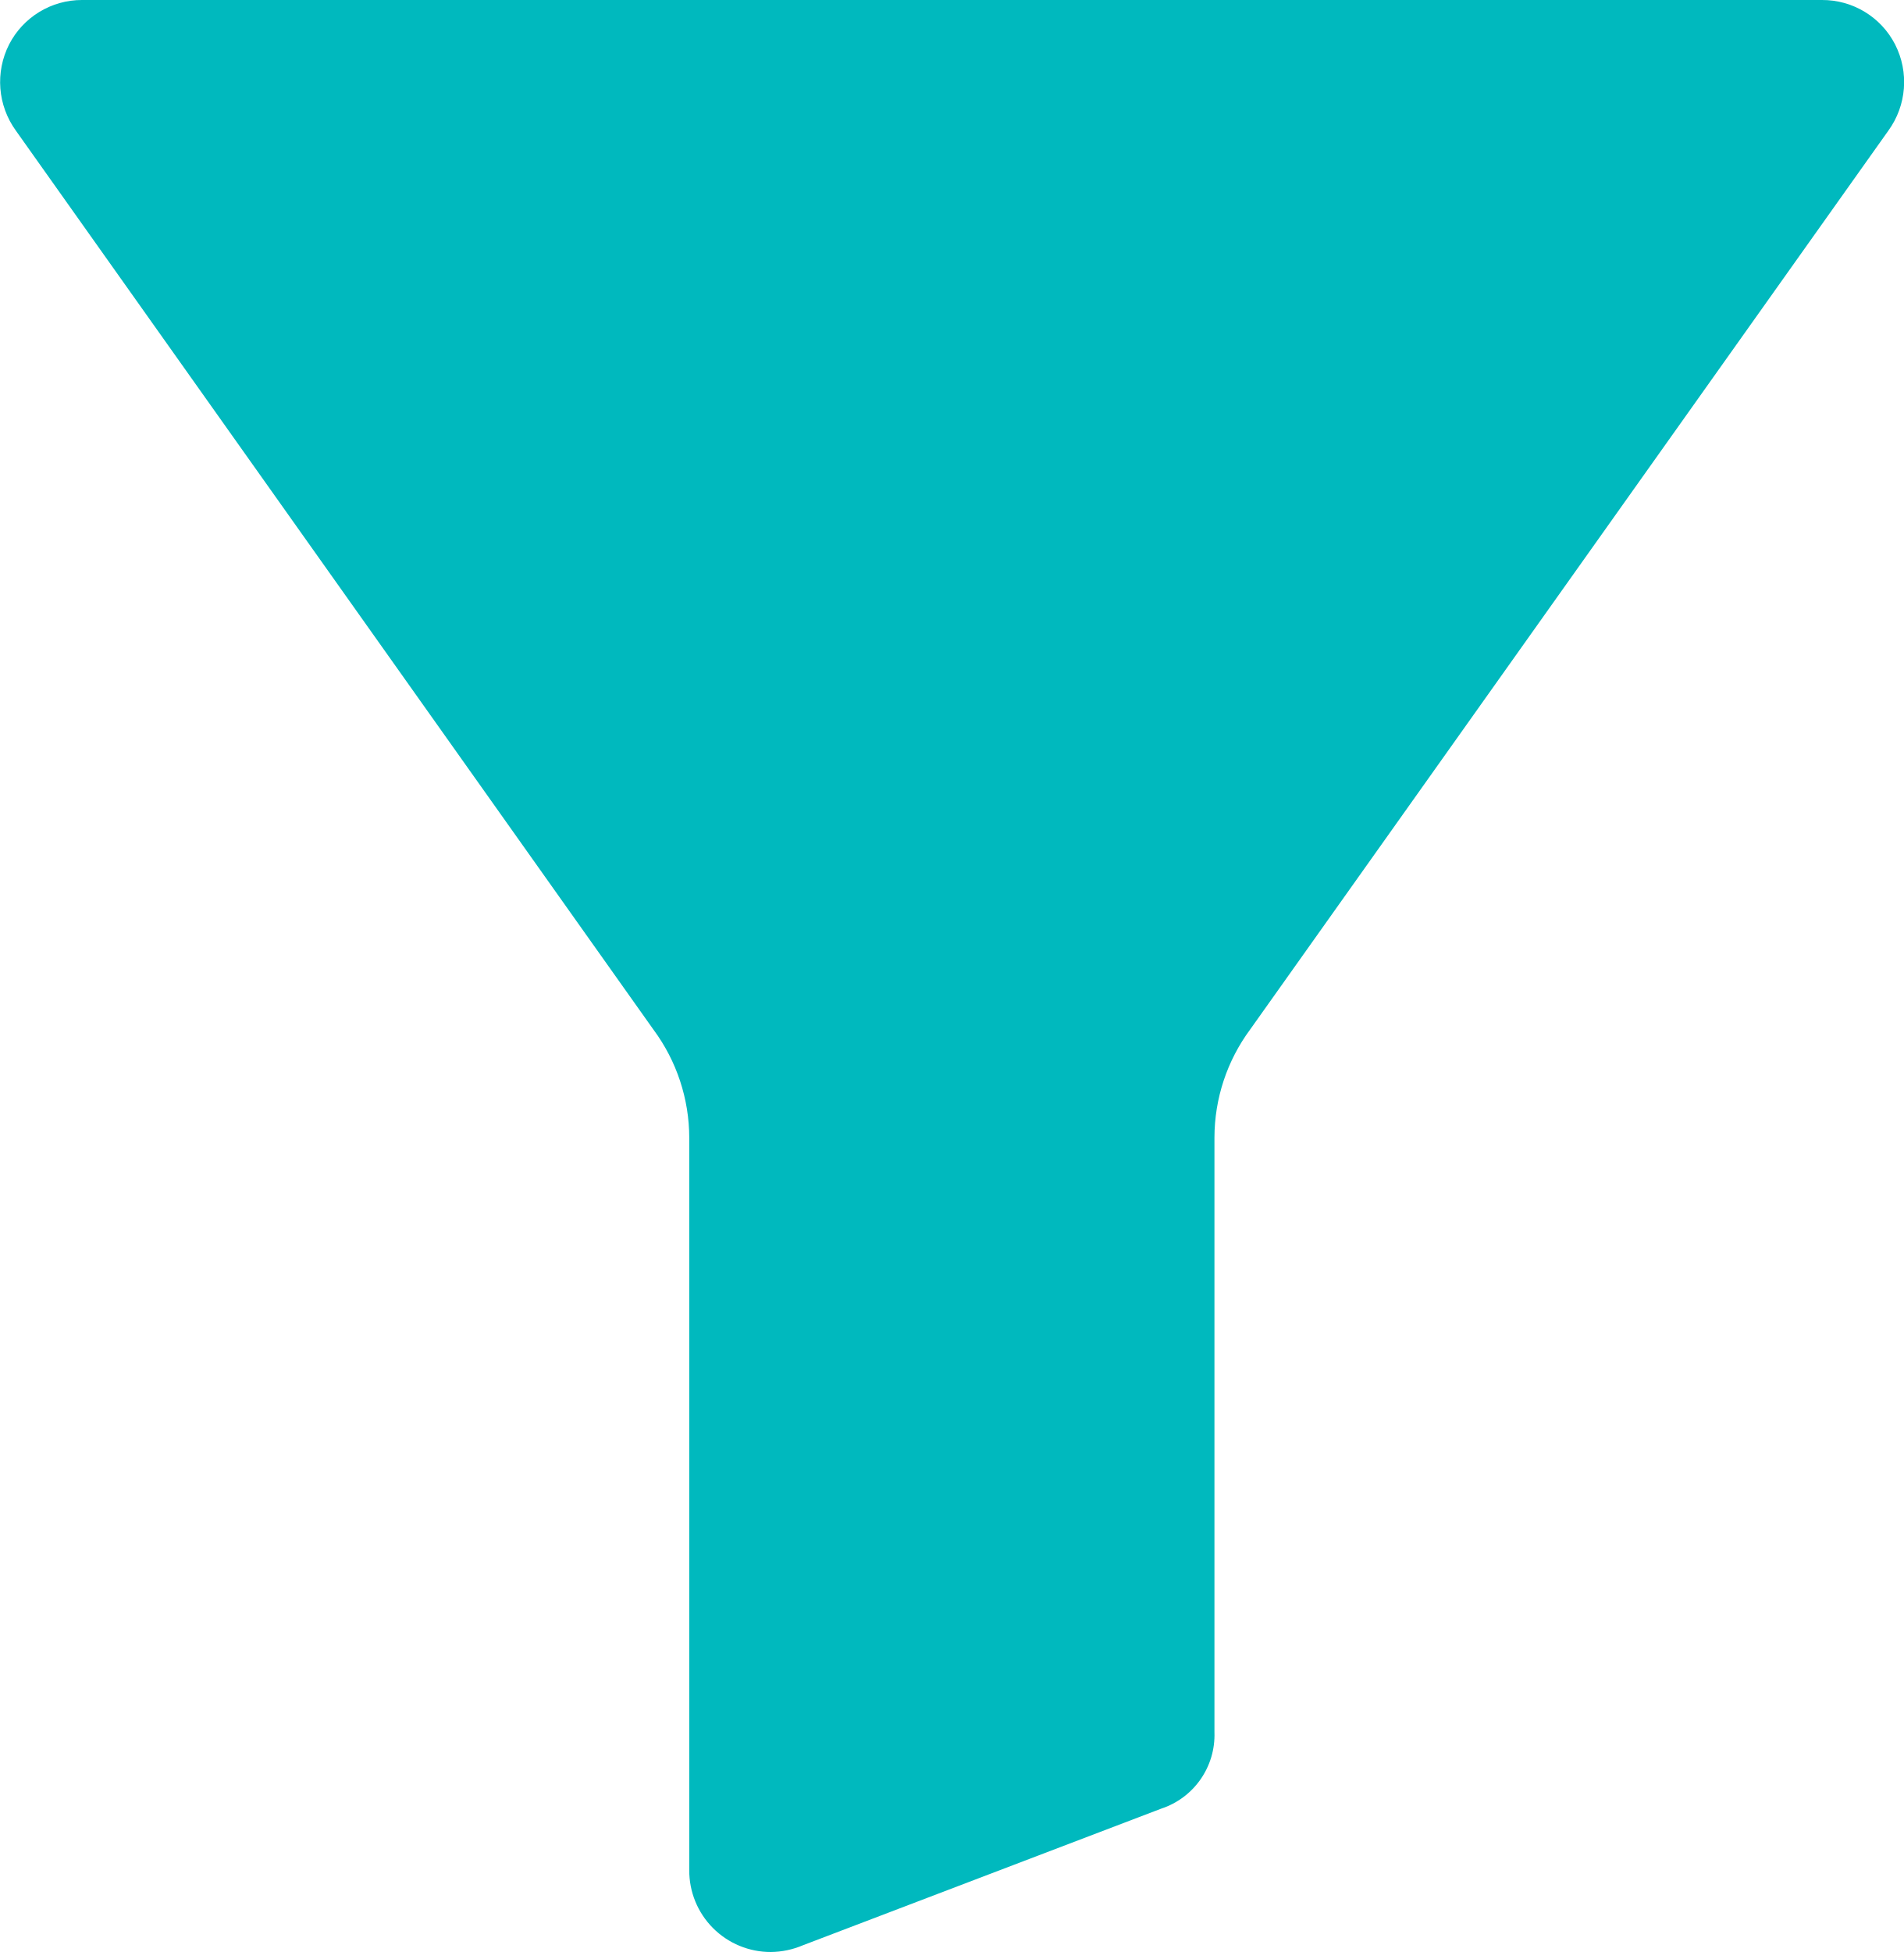
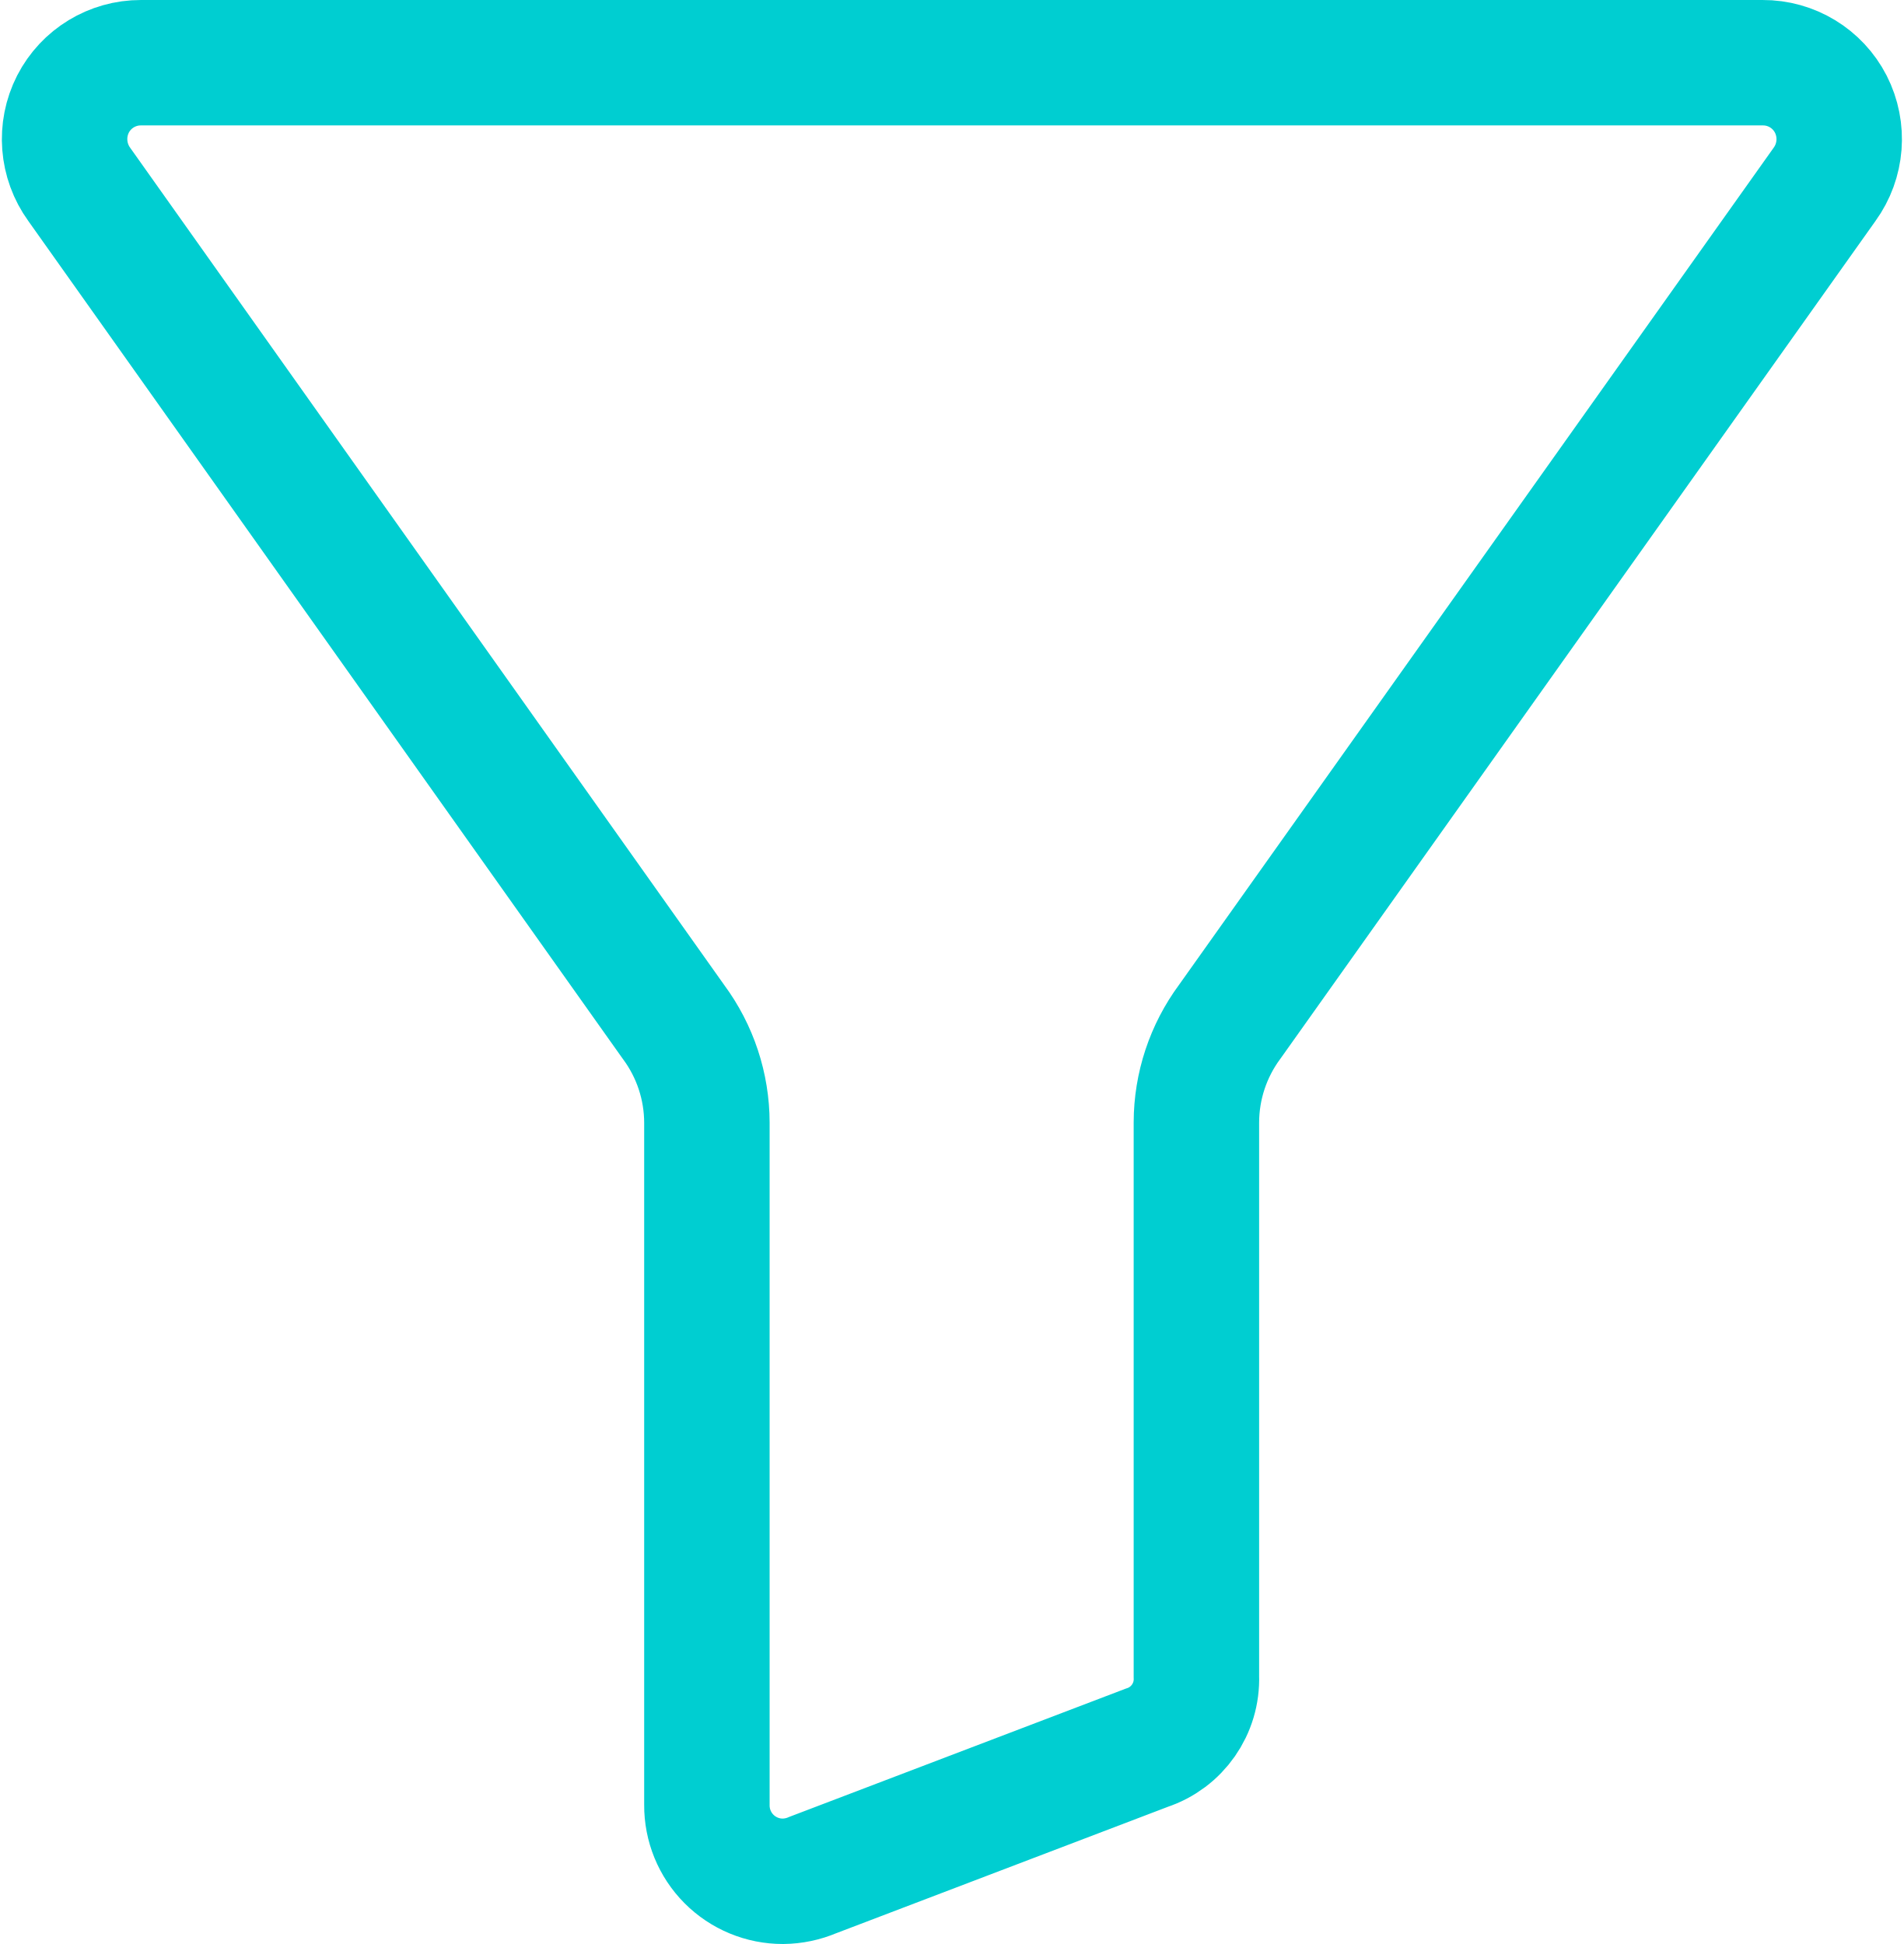
- <svg xmlns="http://www.w3.org/2000/svg" width="28.292" height="29" viewBox="0 0 28.292 29">
-   <path id="filter" d="M27.072,0H1.218A1.215,1.215,0,0,0,.135.659a1.232,1.232,0,0,0,.1,1.282L9.7,15.284l.01.014a2.705,2.705,0,0,1,.531,1.606V27.782A1.209,1.209,0,0,0,11.453,29a1.247,1.247,0,0,0,.477-.1l5.322-2.029a1.153,1.153,0,0,0,.793-1.137V16.9a2.707,2.707,0,0,1,.531-1.606l.01-.014L28.059,1.941a1.23,1.23,0,0,0,.1-1.281A1.214,1.214,0,0,0,27.072,0Zm0,0" transform="translate(0.001)" fill="#00B9BE" />
+ <svg xmlns="http://www.w3.org/2000/svg" width="30.347" height="31" viewBox="0 0 30.347 31">
+   <path id="filter" d="M27.072,0H1.218A1.215,1.215,0,0,0,.135.659a1.232,1.232,0,0,0,.1,1.282L9.7,15.284l.01.014a2.705,2.705,0,0,1,.531,1.606V27.782A1.209,1.209,0,0,0,11.453,29a1.247,1.247,0,0,0,.477-.1l5.322-2.029a1.153,1.153,0,0,0,.793-1.137V16.9a2.707,2.707,0,0,1,.531-1.606l.01-.014L28.059,1.941a1.23,1.23,0,0,0,.1-1.281A1.214,1.214,0,0,0,27.072,0Zm0,0" transform="translate(1.029 1)" fill="none" stroke="#00ced1" stroke-width="2" />
</svg>
